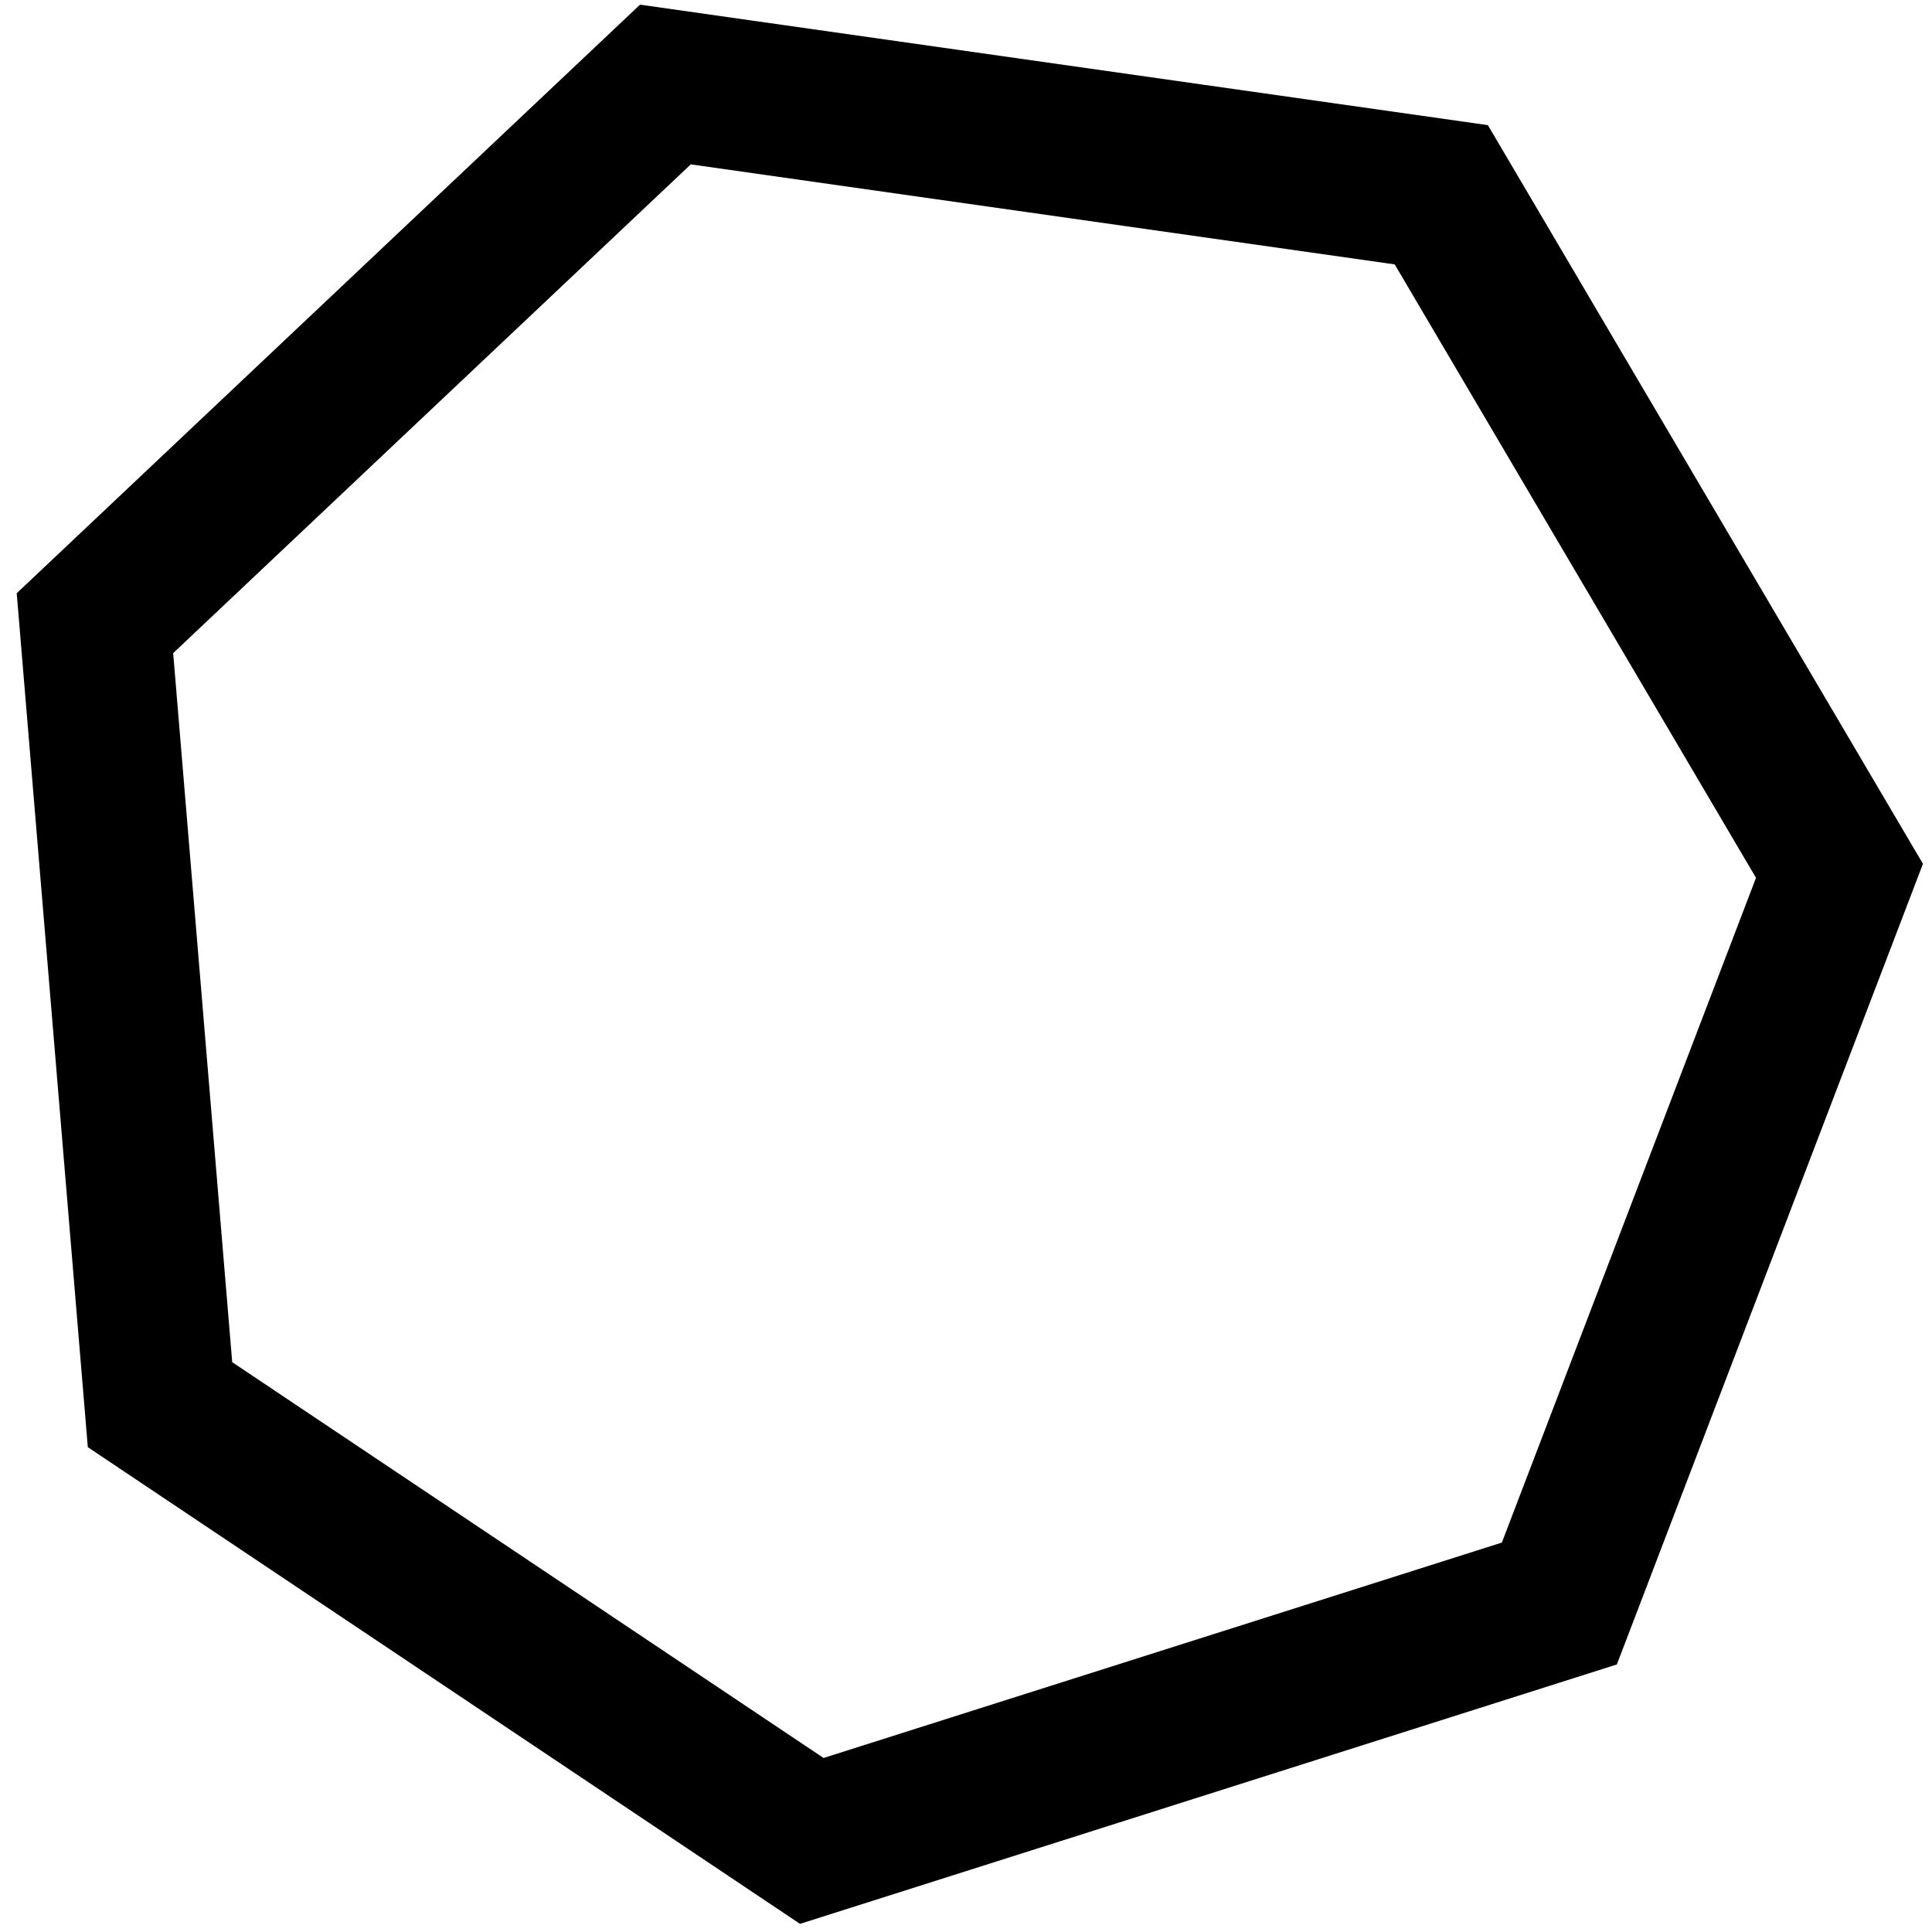
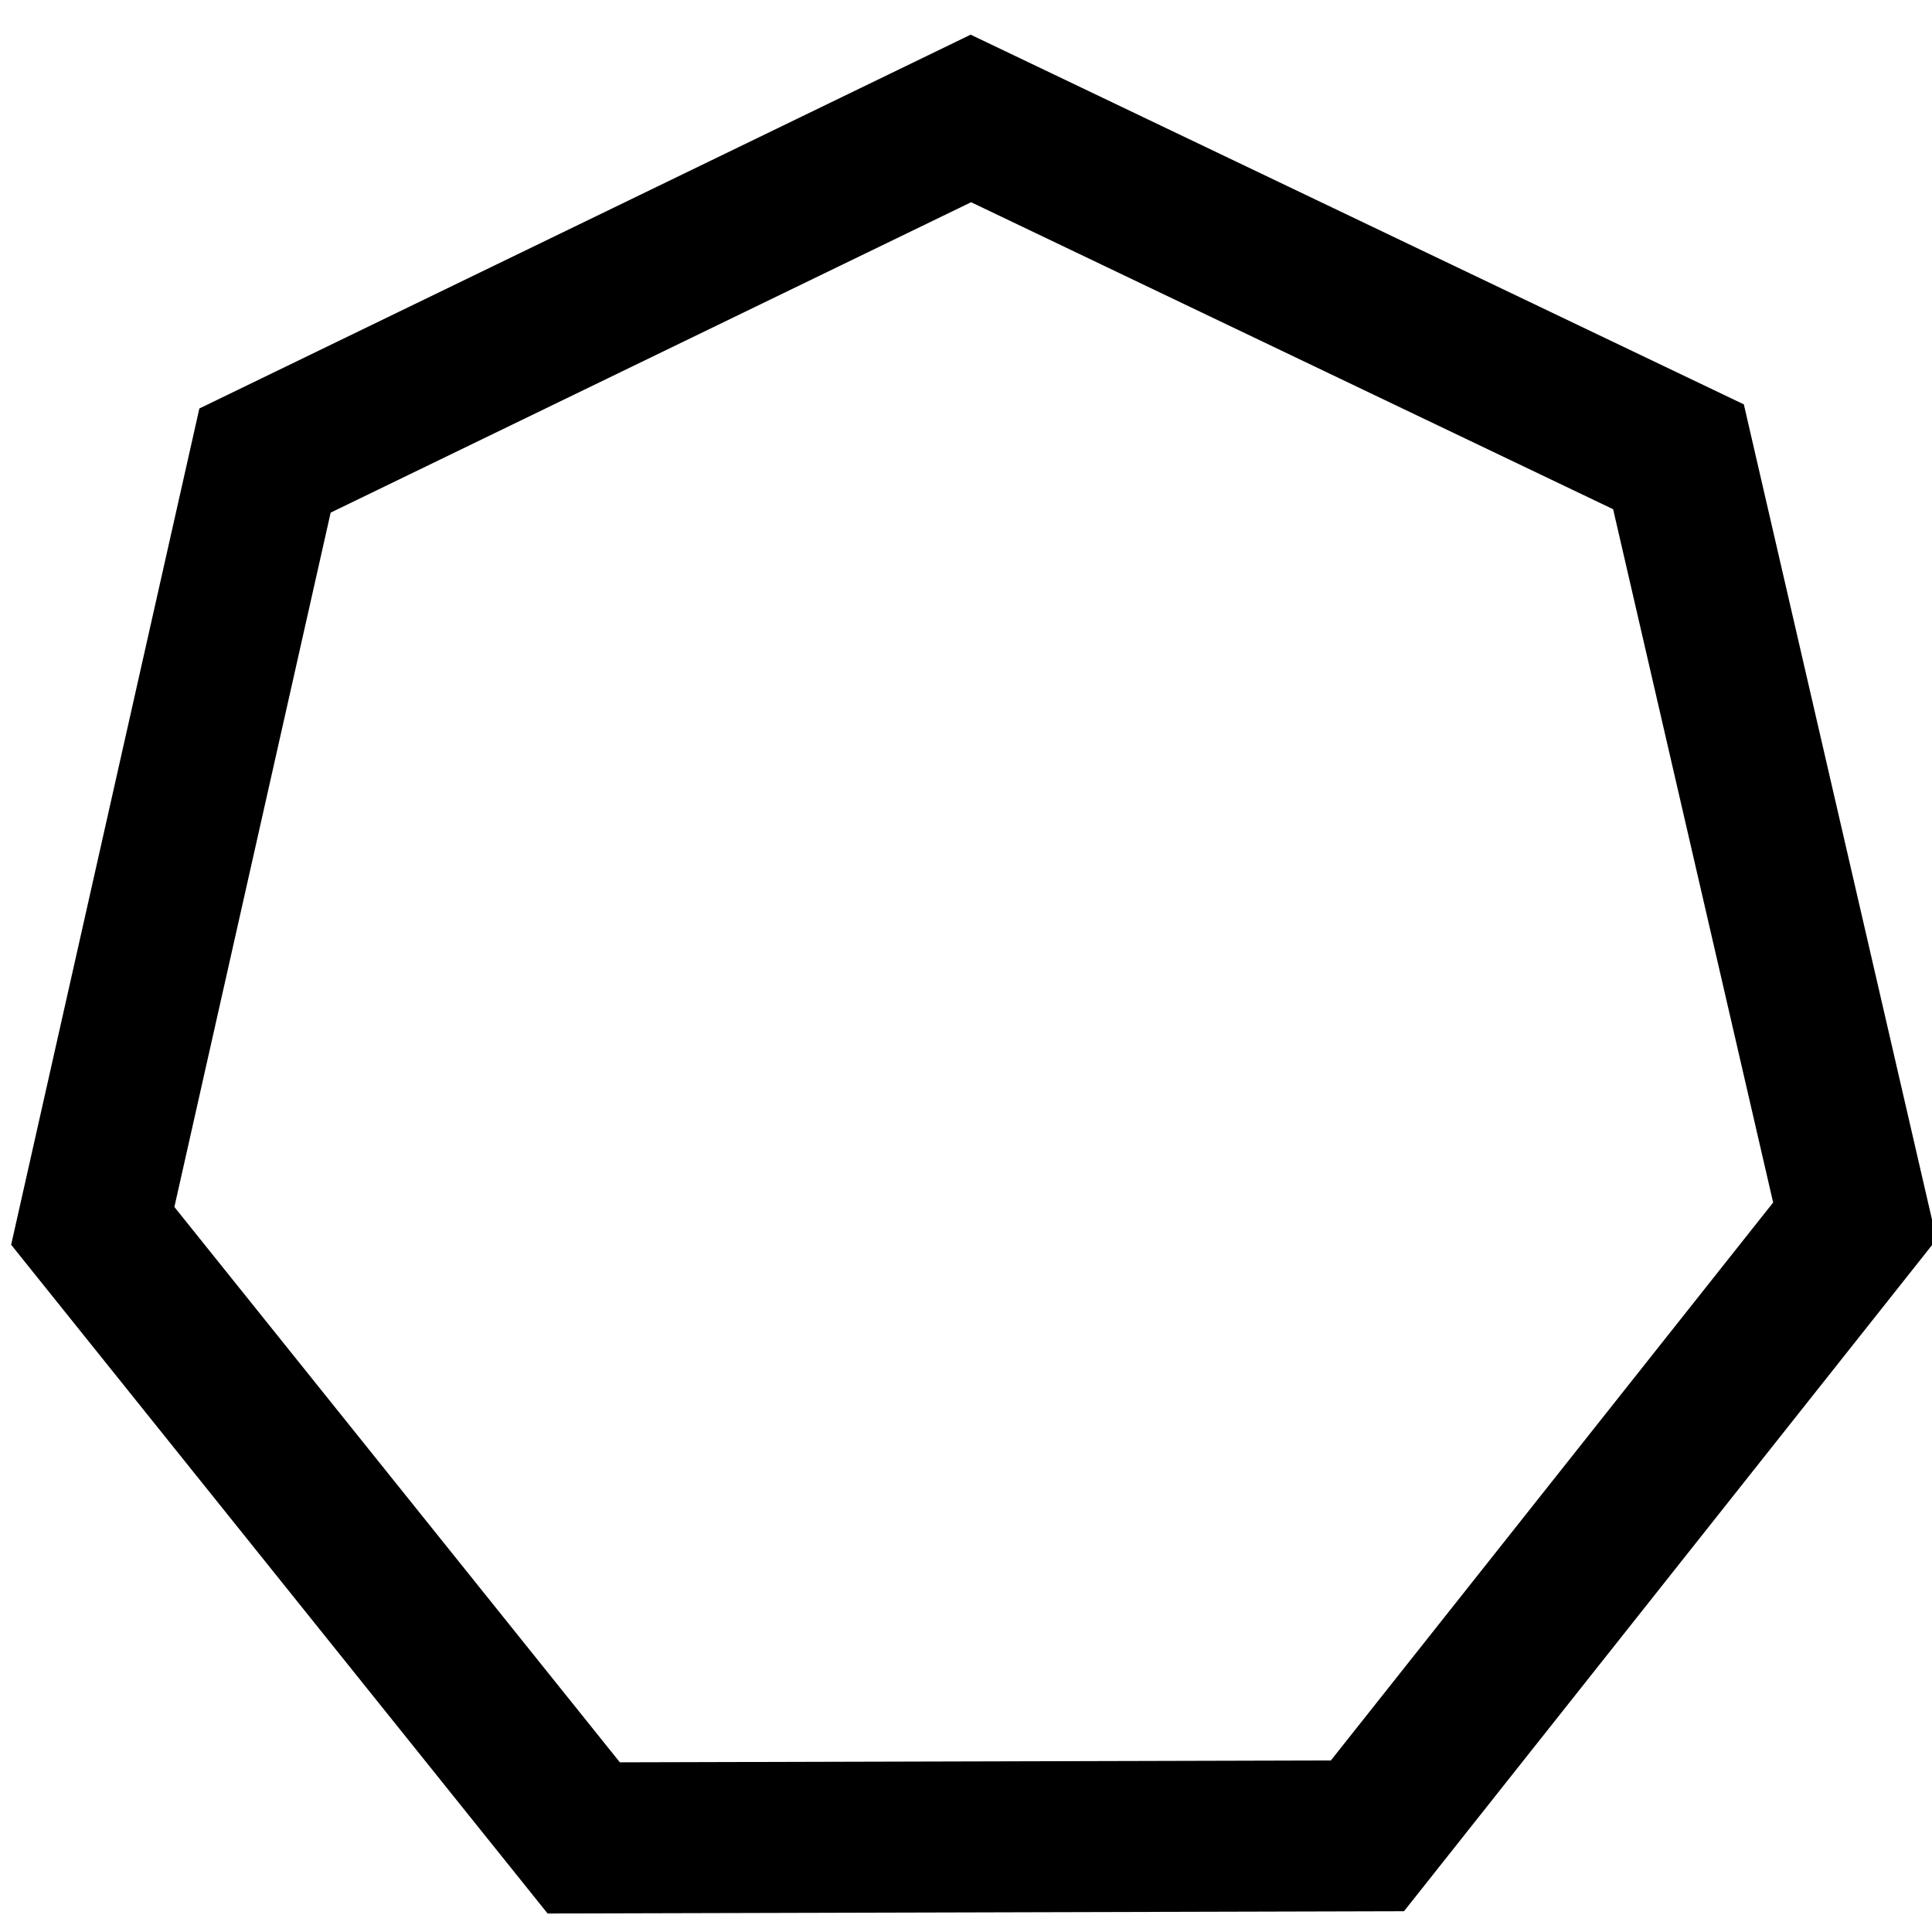
<svg xmlns="http://www.w3.org/2000/svg" width="128" height="128" viewBox="0 0 128 128" id="svg3833" version="1.1">
  <defs id="defs3835" />
  <g id="layer1" transform="translate(0,-924)">
-     <g id="g8319" transform="matrix(0.3991,0,0,0.3992,303.7,809.2)" style="stroke:#000000;stroke-opacity:1">
+     <g id="g8319" transform="matrix(-0.395,0.0572,-0.0572,-0.3951,-149.1,1202)" style="stroke:#000000;stroke-opacity:1">
      <path d="m -502.1,553.7 -124.1,39.4 -108.2,-72.4 -10.8,-129.7 94.7,-89.4 128.8,18.3 66.1,112.2 z" id="path8081" style="opacity:1;fill:none;fill-opacity:1;fill-rule:evenodd;stroke:#000000;stroke-width:25.057;stroke-miterlimit:4;stroke-dasharray:none;stroke-opacity:1" />
    </g>
  </g>
</svg>
